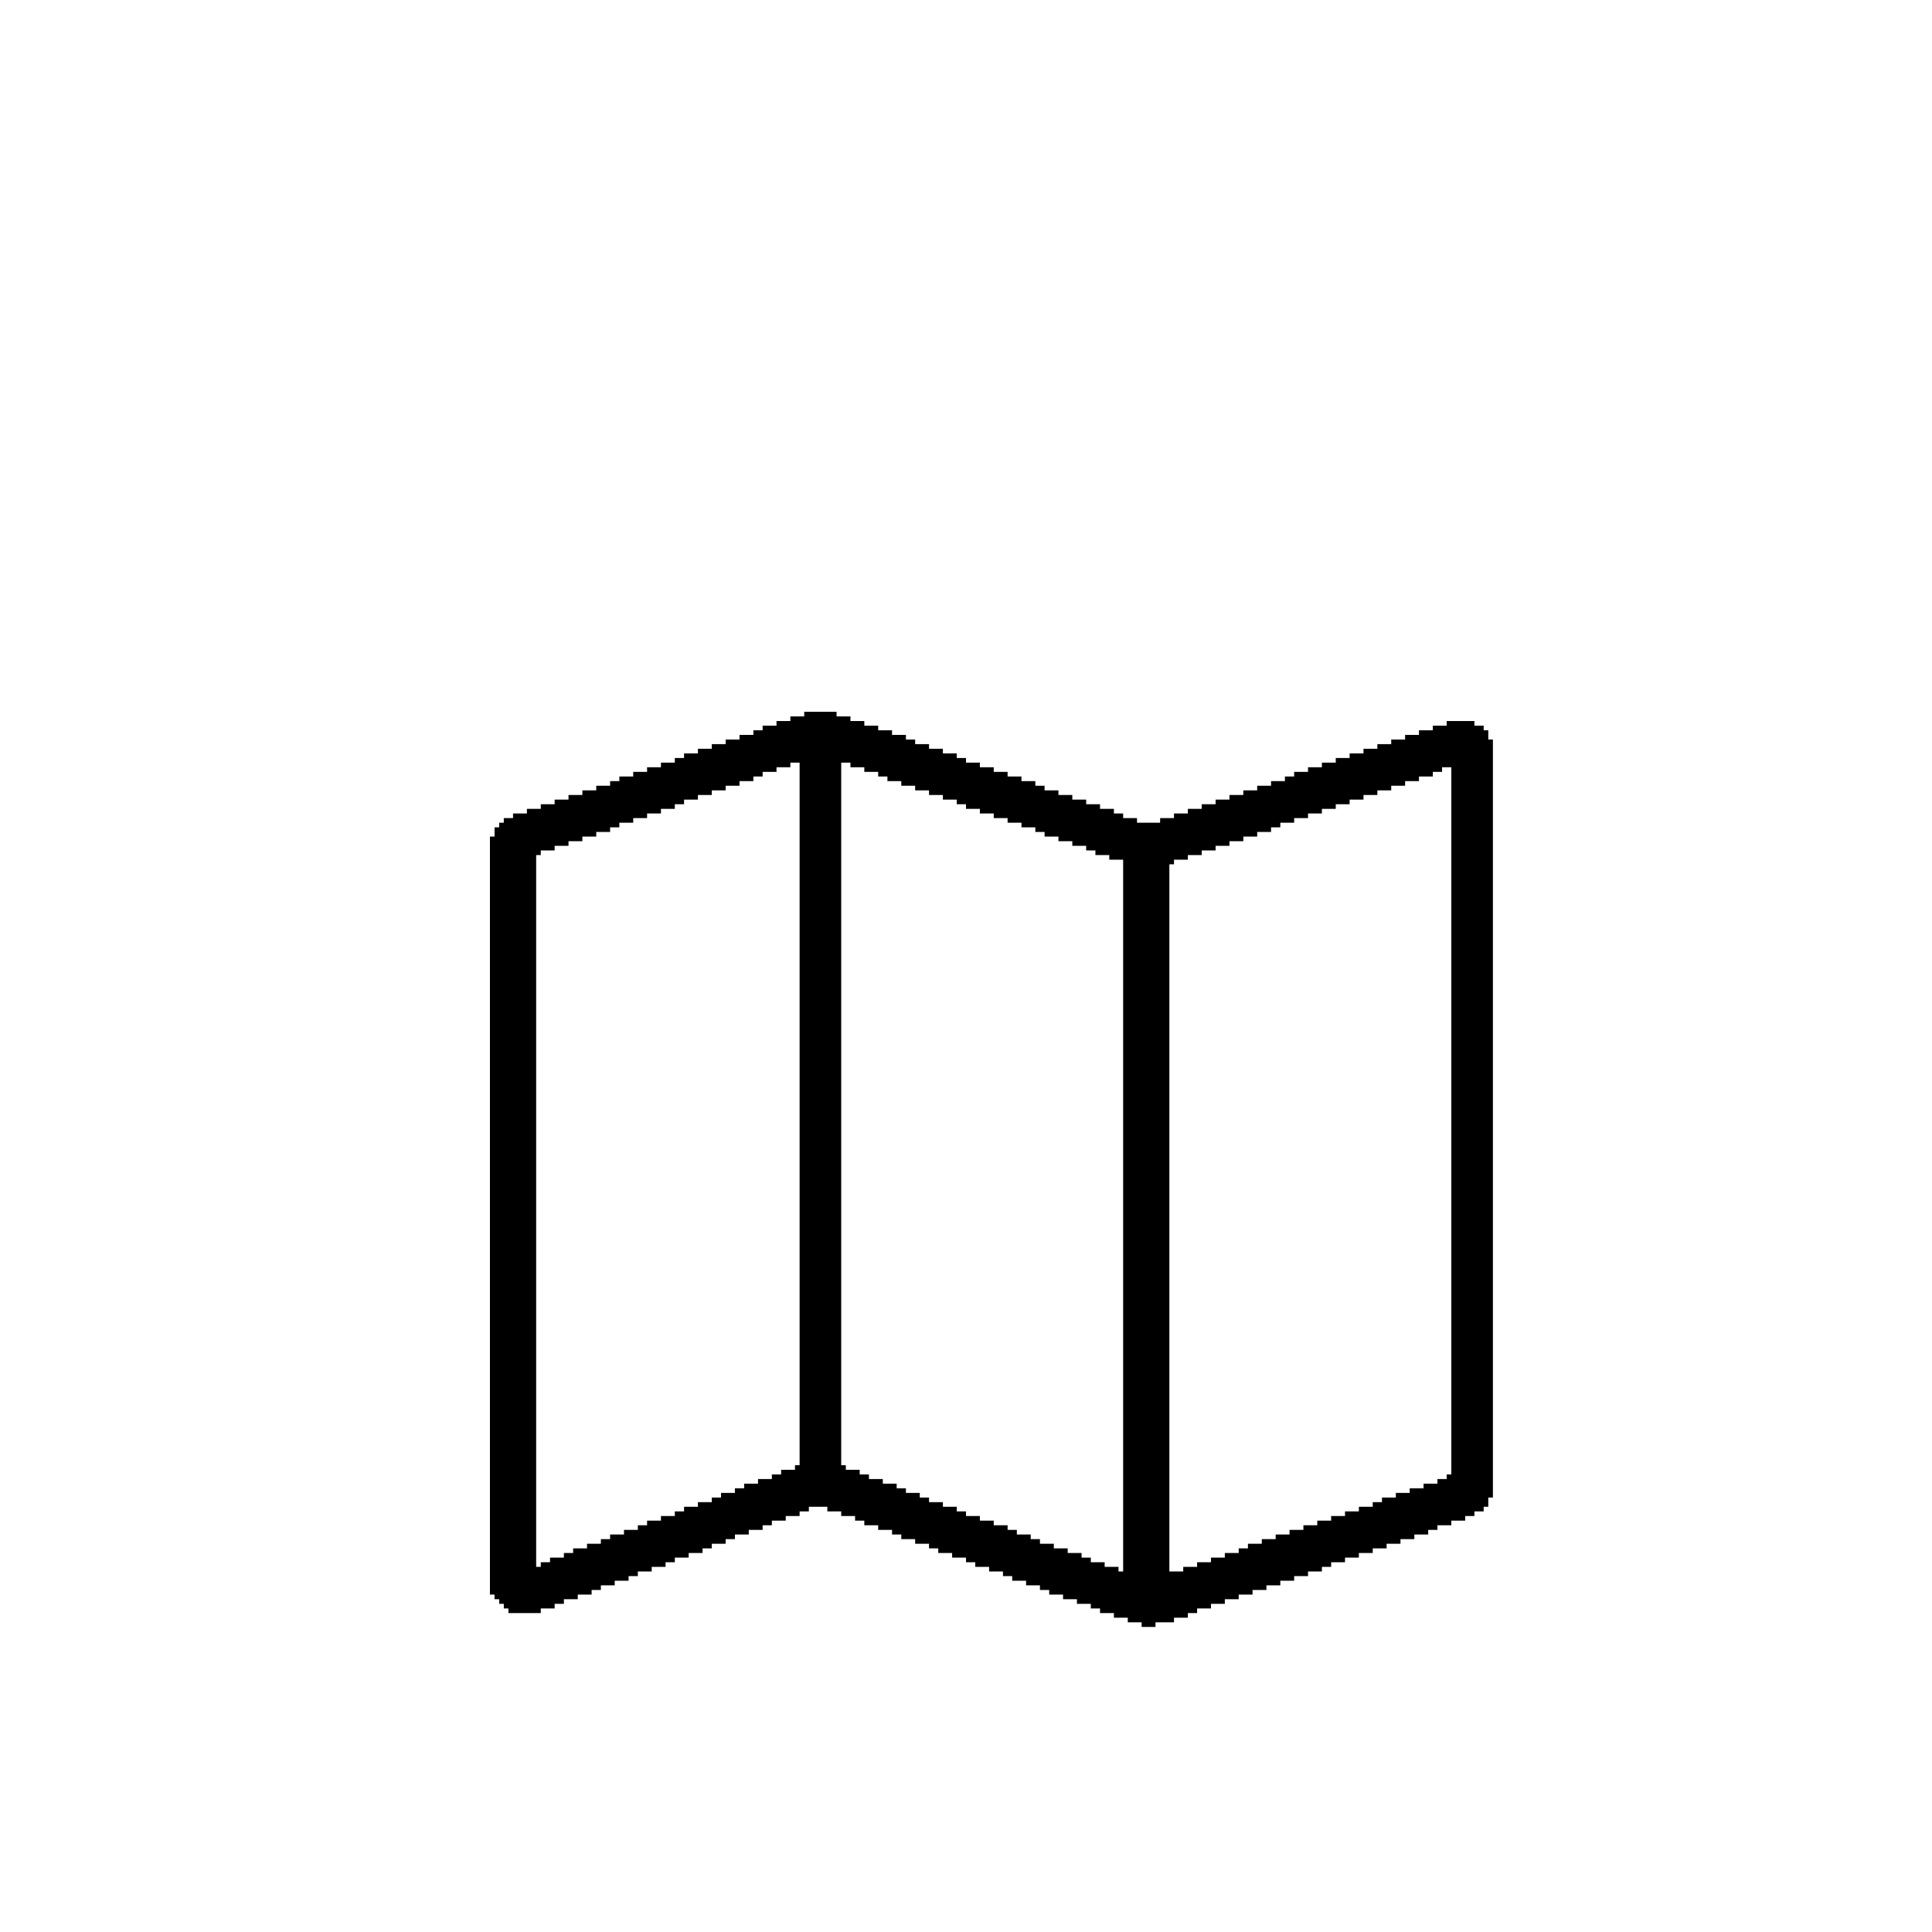
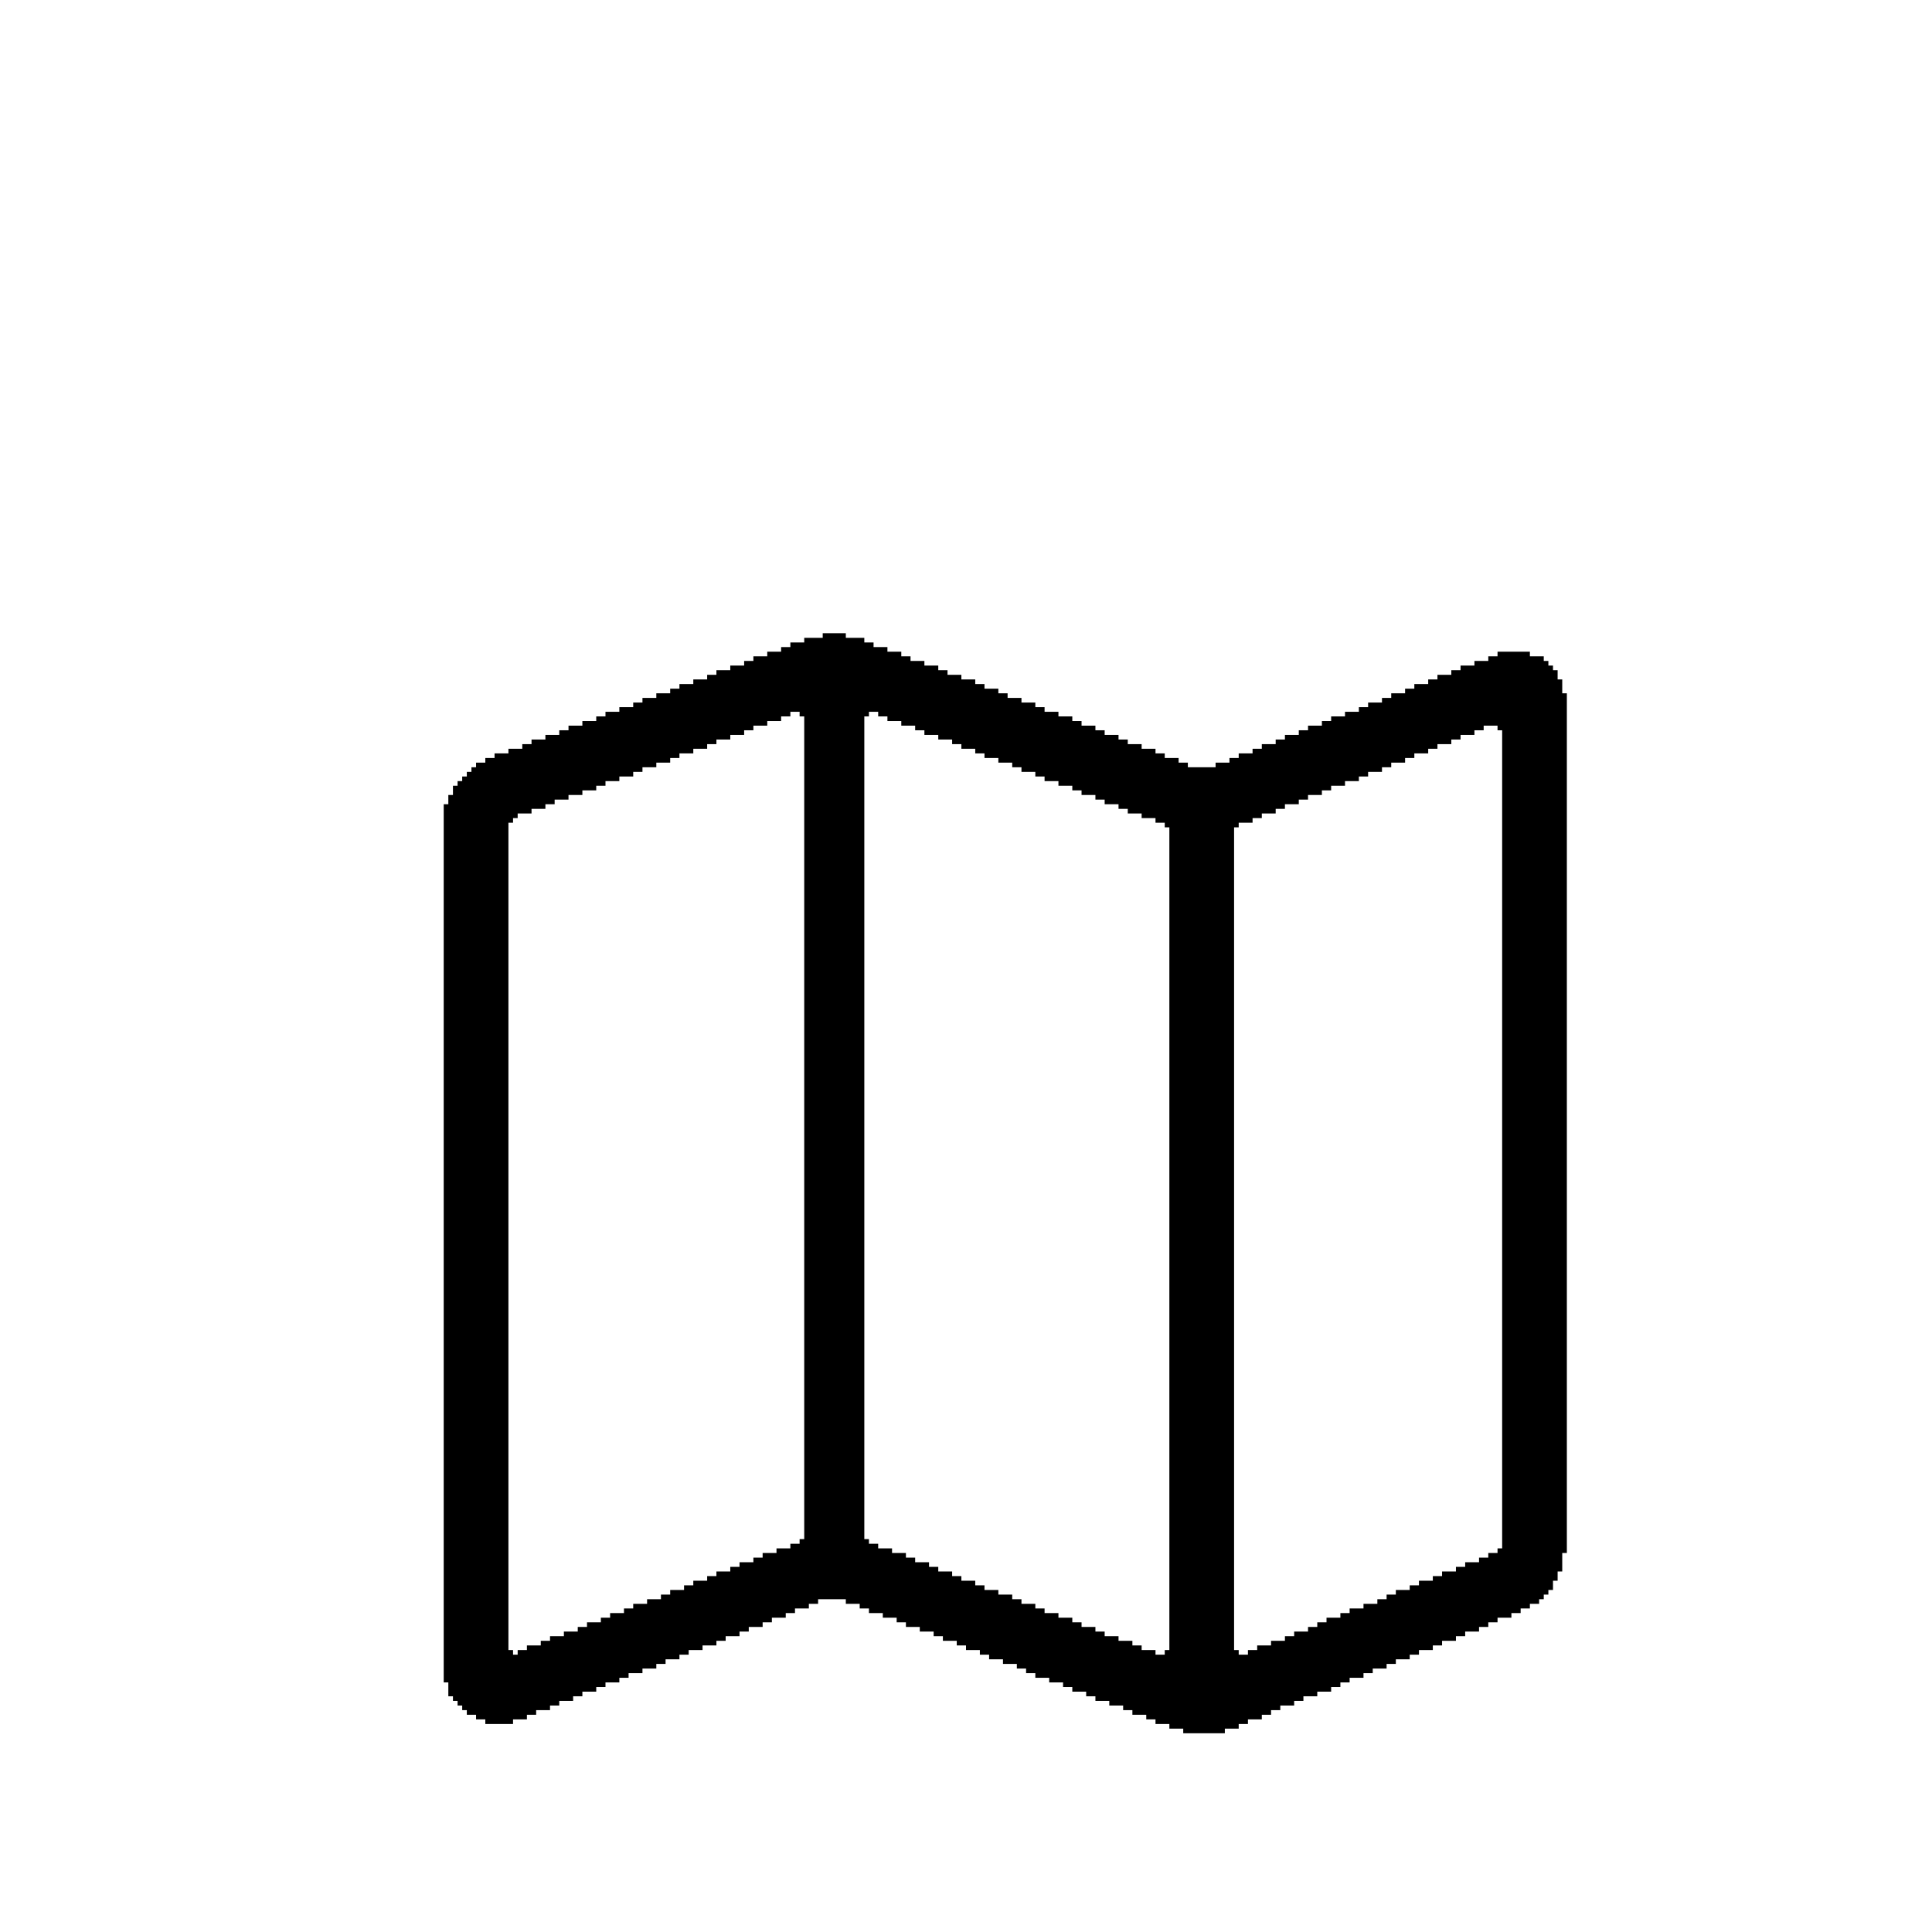
<svg xmlns="http://www.w3.org/2000/svg" viewBox="0 0 418 418">
-   <path fill="currentColor" stroke="none" fill-rule="evenodd" d="M174 154H181V155H174ZM171 155H184V156H171ZM168 156H187V157H168ZM313 156H319V157H313ZM165 157H190V158H165ZM310 157H321V158H310ZM163 158H193V159H163ZM307 158H322V159H307ZM160 159H196V160H160ZM304 159H322V160H304ZM157 160H198V161H157ZM301 160H323V161H301ZM154 161H201V162H154ZM298 161H323V162H298ZM151 162H204V163H151ZM295 162H323V163H295ZM148 163H207V164H148ZM292 163H323V164H292ZM146 164H209V165H146ZM289 164H323V165H289ZM143 165H171V166H143ZM184 165H212V166H184ZM286 165H323V166H286ZM140 166H168V167H140ZM187 166H215V167H187ZM283 166H312V167H283ZM137 167H165V168H137ZM190 167H218V168H190ZM280 167H310V168H280ZM134 168H163V169H134ZM192 168H221V169H192ZM278 168H307V169H278ZM132 169H160V170H132ZM195 169H224V170H195ZM275 169H304V170H275ZM129 170H157V171H129ZM198 170H226V171H198ZM272 170H301V171H272ZM126 171H154V172H126ZM201 171H229V172H201ZM269 171H298V172H269ZM123 172H151V173H123ZM204 172H232V173H204ZM266 172H295V173H266ZM120 173H148V174H120ZM207 173H235V174H207ZM263 173H292V174H263ZM117 174H146V175H117ZM209 174H238V175H209ZM260 174H289V175H260ZM114 175H143V176H114ZM212 175H241V176H212ZM257 175H286V176H257ZM111 176H140V177H111ZM215 176H243V177H215ZM254 176H283V177H254ZM109 177H137V178H109ZM218 177H246V178H218ZM251 177H280V178H251ZM108 178H134V179H108ZM221 178H277V179H221ZM107 179H132V180H107ZM224 179H275V180H224ZM107 180H129V181H107ZM226 180H272V181H226ZM106 181H126V182H106ZM229 181H269V182H229ZM106 182H123V183H106ZM232 182H266V183H232ZM106 183H120V184H106ZM235 183H263V184H235ZM106 184H117V185H106ZM237 184H260V185H237ZM240 185H257V186H240ZM243 186H254V187H243ZM173 165H182V317H173ZM172 317H183V318H172ZM169 318H186V319H169ZM314 166H323V319H314ZM167 319H188V320H167ZM313 319H323V320H313ZM164 320H191V321H164ZM311 320H323V321H311ZM161 321H194V322H161ZM308 321H323V322H308ZM159 322H196V323H159ZM305 322H323V323H305ZM156 323H199V324H156ZM302 323H323V324H302ZM154 324H201V325H154ZM299 324H322V325H299ZM151 325H204V326H151ZM297 325H322V326H297ZM148 326H175V327H148ZM179 326H207V327H179ZM294 326H321V327H294ZM146 327H173V328H146ZM182 327H209V328H182ZM291 327H319V328H291ZM143 328H170V329H143ZM185 328H212V329H185ZM288 328H317V329H288ZM140 329H167V330H140ZM187 329H215V330H187ZM285 329H314V330H285ZM138 330H165V331H138ZM190 330H218V331H190ZM282 330H311V331H282ZM135 331H162V332H135ZM193 331H220V332H193ZM279 331H309V332H279ZM132 332H159V333H132ZM195 332H223V333H195ZM276 332H306V333H276ZM130 333H157V334H130ZM198 333H225V334H198ZM273 333H303V334H273ZM127 334H154V335H127ZM201 334H228V335H201ZM270 334H300V335H270ZM124 335H152V336H124ZM203 335H231V336H203ZM268 335H297V336H268ZM122 336H149V337H122ZM206 336H234V337H206ZM265 336H294V337H265ZM119 337H146V338H119ZM209 337H236V338H209ZM262 337H291V338H262ZM106 185H116V339H106ZM117 338H144V339H117ZM211 338H239V339H211ZM259 338H288V339H259ZM106 339H141V340H106ZM214 339H242V340H214ZM243 187H253V340H243ZM256 339H286V340H256ZM106 340H138V341H106ZM217 340H283V341H217ZM106 341H136V342H106ZM219 341H280V342H219ZM106 342H133V343H106ZM222 342H277V343H222ZM106 343H130V344H106ZM225 343H274V344H225ZM106 344H128V345H106ZM227 344H271V345H227ZM107 345H125V346H107ZM230 345H268V346H230ZM108 346H122V347H108ZM233 346H265V347H233ZM109 347H120V348H109ZM236 347H262V348H236ZM110 348H117V349H110ZM238 348H259V349H238ZM241 349H257V350H241ZM244 350H254V351H244ZM247 351H250V352H247Z" />
+   <path fill="currentColor" stroke="none" fill-rule="evenodd" d="M178 137H183V138H178ZM174 138H187V139H174ZM171 139H189V140H171ZM169 140H192V141H169ZM166 141H195V142H166ZM324 141H331V142H324ZM163 142H197V143H163ZM322 142H334V143H322ZM161 143H200V144H161ZM319 143H335V144H319ZM158 144H203V145H158ZM316 144H336V145H316ZM155 145H205V146H155ZM314 145H337V146H314ZM153 146H208V147H153ZM311 146H337V147H311ZM150 147H211V148H150ZM309 147H338V148H309ZM147 148H213V149H147ZM306 148H338V149H306ZM145 149H216V150H145ZM304 149H338V150H304ZM142 150H218V151H142ZM301 150H339V151H301ZM139 151H221V152H139ZM299 151H339V152H299ZM137 152H224V153H137ZM296 152H339V153H296ZM134 153H226V154H134ZM294 153H339V154H294ZM131 154H171V155H131ZM173 154H188V155H173ZM190 154H229V155H190ZM291 154H339V155H291ZM129 155H169V156H129ZM192 155H232V156H192ZM288 155H339V156H288ZM126 156H166V157H126ZM195 156H234V157H195ZM286 156H339V157H286ZM123 157H163V158H123ZM198 157H237V158H198ZM283 157H321V158H283ZM324 157H339V158H324ZM121 158H161V159H121ZM200 158H239V159H200ZM281 158H319V159H281ZM118 159H158V160H118ZM203 159H242V160H203ZM278 159H316V160H278ZM115 160H155V161H115ZM206 160H244V161H206ZM276 160H314V161H276ZM113 161H153V162H113ZM208 161H247V162H208ZM273 161H311V162H273ZM110 162H150V163H110ZM211 162H250V163H211ZM271 162H309V163H271ZM107 163H147V164H107ZM213 163H252V164H213ZM268 163H306V164H268ZM105 164H145V165H105ZM216 164H255V165H216ZM266 164H304V165H266ZM103 165H142V166H103ZM219 165H257V166H219ZM263 165H301V166H263ZM102 166H139V167H102ZM221 166H299V167H221ZM101 167H137V168H101ZM224 167H296V168H224ZM100 168H134V169H100ZM226 168H294V169H226ZM99 169H131V170H99ZM229 169H291V170H229ZM98 170H129V171H98ZM232 170H288V171H232ZM98 171H126V172H98ZM234 171H286V172H234ZM97 172H123V173H97ZM237 172H283V173H237ZM97 173H120V174H97ZM239 173H281V174H239ZM96 174H118V175H96ZM242 174H278V175H242ZM96 175H115V176H96ZM244 175H276V176H244ZM96 176H112V177H96ZM247 176H273V177H247ZM96 177H111V178H96ZM250 177H271V178H250ZM252 178H268V179H252ZM174 155H187V333H174ZM173 333H188V334H173ZM171 334H190V335H171ZM325 158H339V335H325ZM168 335H193V336H168ZM324 335H339V336H324ZM165 336H196V337H165ZM322 336H338V337H322ZM163 337H198V338H163ZM320 337H338V338H320ZM160 338H201V339H160ZM317 338H338V339H317ZM158 339H203V340H158ZM315 339H338V340H315ZM155 340H206V341H155ZM312 340H337V341H312ZM153 341H208V342H153ZM310 341H337V342H310ZM150 342H211V343H150ZM307 342H336V343H307ZM148 343H213V344H148ZM305 343H336V344H305ZM145 344H216V345H145ZM302 344H335V345H302ZM143 345H219V346H143ZM300 345H334V346H300ZM140 346H177V347H140ZM183 346H221V347H183ZM298 346H333V347H298ZM137 347H175V348H137ZM186 347H224V348H186ZM295 347H331V348H295ZM135 348H172V349H135ZM188 348H226V349H188ZM292 348H329V349H292ZM132 349H170V350H132ZM191 349H229V350H191ZM290 349H327V350H290ZM130 350H167V351H130ZM194 350H232V351H194ZM287 350H324V351H287ZM127 351H165V352H127ZM196 351H234V352H196ZM285 351H322V352H285ZM125 352H162V353H125ZM199 352H237V353H199ZM283 352H320V353H283ZM122 353H160V354H122ZM202 353H239V354H202ZM280 353H317V354H280ZM119 354H157V355H119ZM204 354H242V355H204ZM278 354H315V355H278ZM117 355H155V356H117ZM207 355H245V356H207ZM275 355H312V356H275ZM96 178H110V357H96ZM114 356H152V357H114ZM209 356H247V357H209ZM253 179H267V357H253ZM272 356H310V357H272ZM96 357H111V358H96ZM112 357H149V358H112ZM212 357H250V358H212ZM252 357H268V358H252ZM270 357H307V358H270ZM96 358H147V359H96ZM214 358H305V359H214ZM96 359H144V360H96ZM217 359H302V360H217ZM96 360H142V361H96ZM220 360H300V361H220ZM96 361H139V362H96ZM222 361H297V362H222ZM96 362H136V363H96ZM224 362H295V363H224ZM96 363H134V364H96ZM227 363H292V364H227ZM97 364H131V365H97ZM230 364H290V365H230ZM97 365H129V366H97ZM232 365H288V366H232ZM97 366H126V367H97ZM235 366H285V367H235ZM98 367H124V368H98ZM237 367H282V368H237ZM99 368H121V369H99ZM240 368H280V369H240ZM100 369H119V370H100ZM243 369H277V370H243ZM101 370H116V371H101ZM245 370H275V371H245ZM103 371H114V372H103ZM248 371H273V372H248ZM105 372H111V373H105ZM250 372H270V373H250ZM253 373H268V374H253ZM256 374H265V375H256Z" />
</svg>
